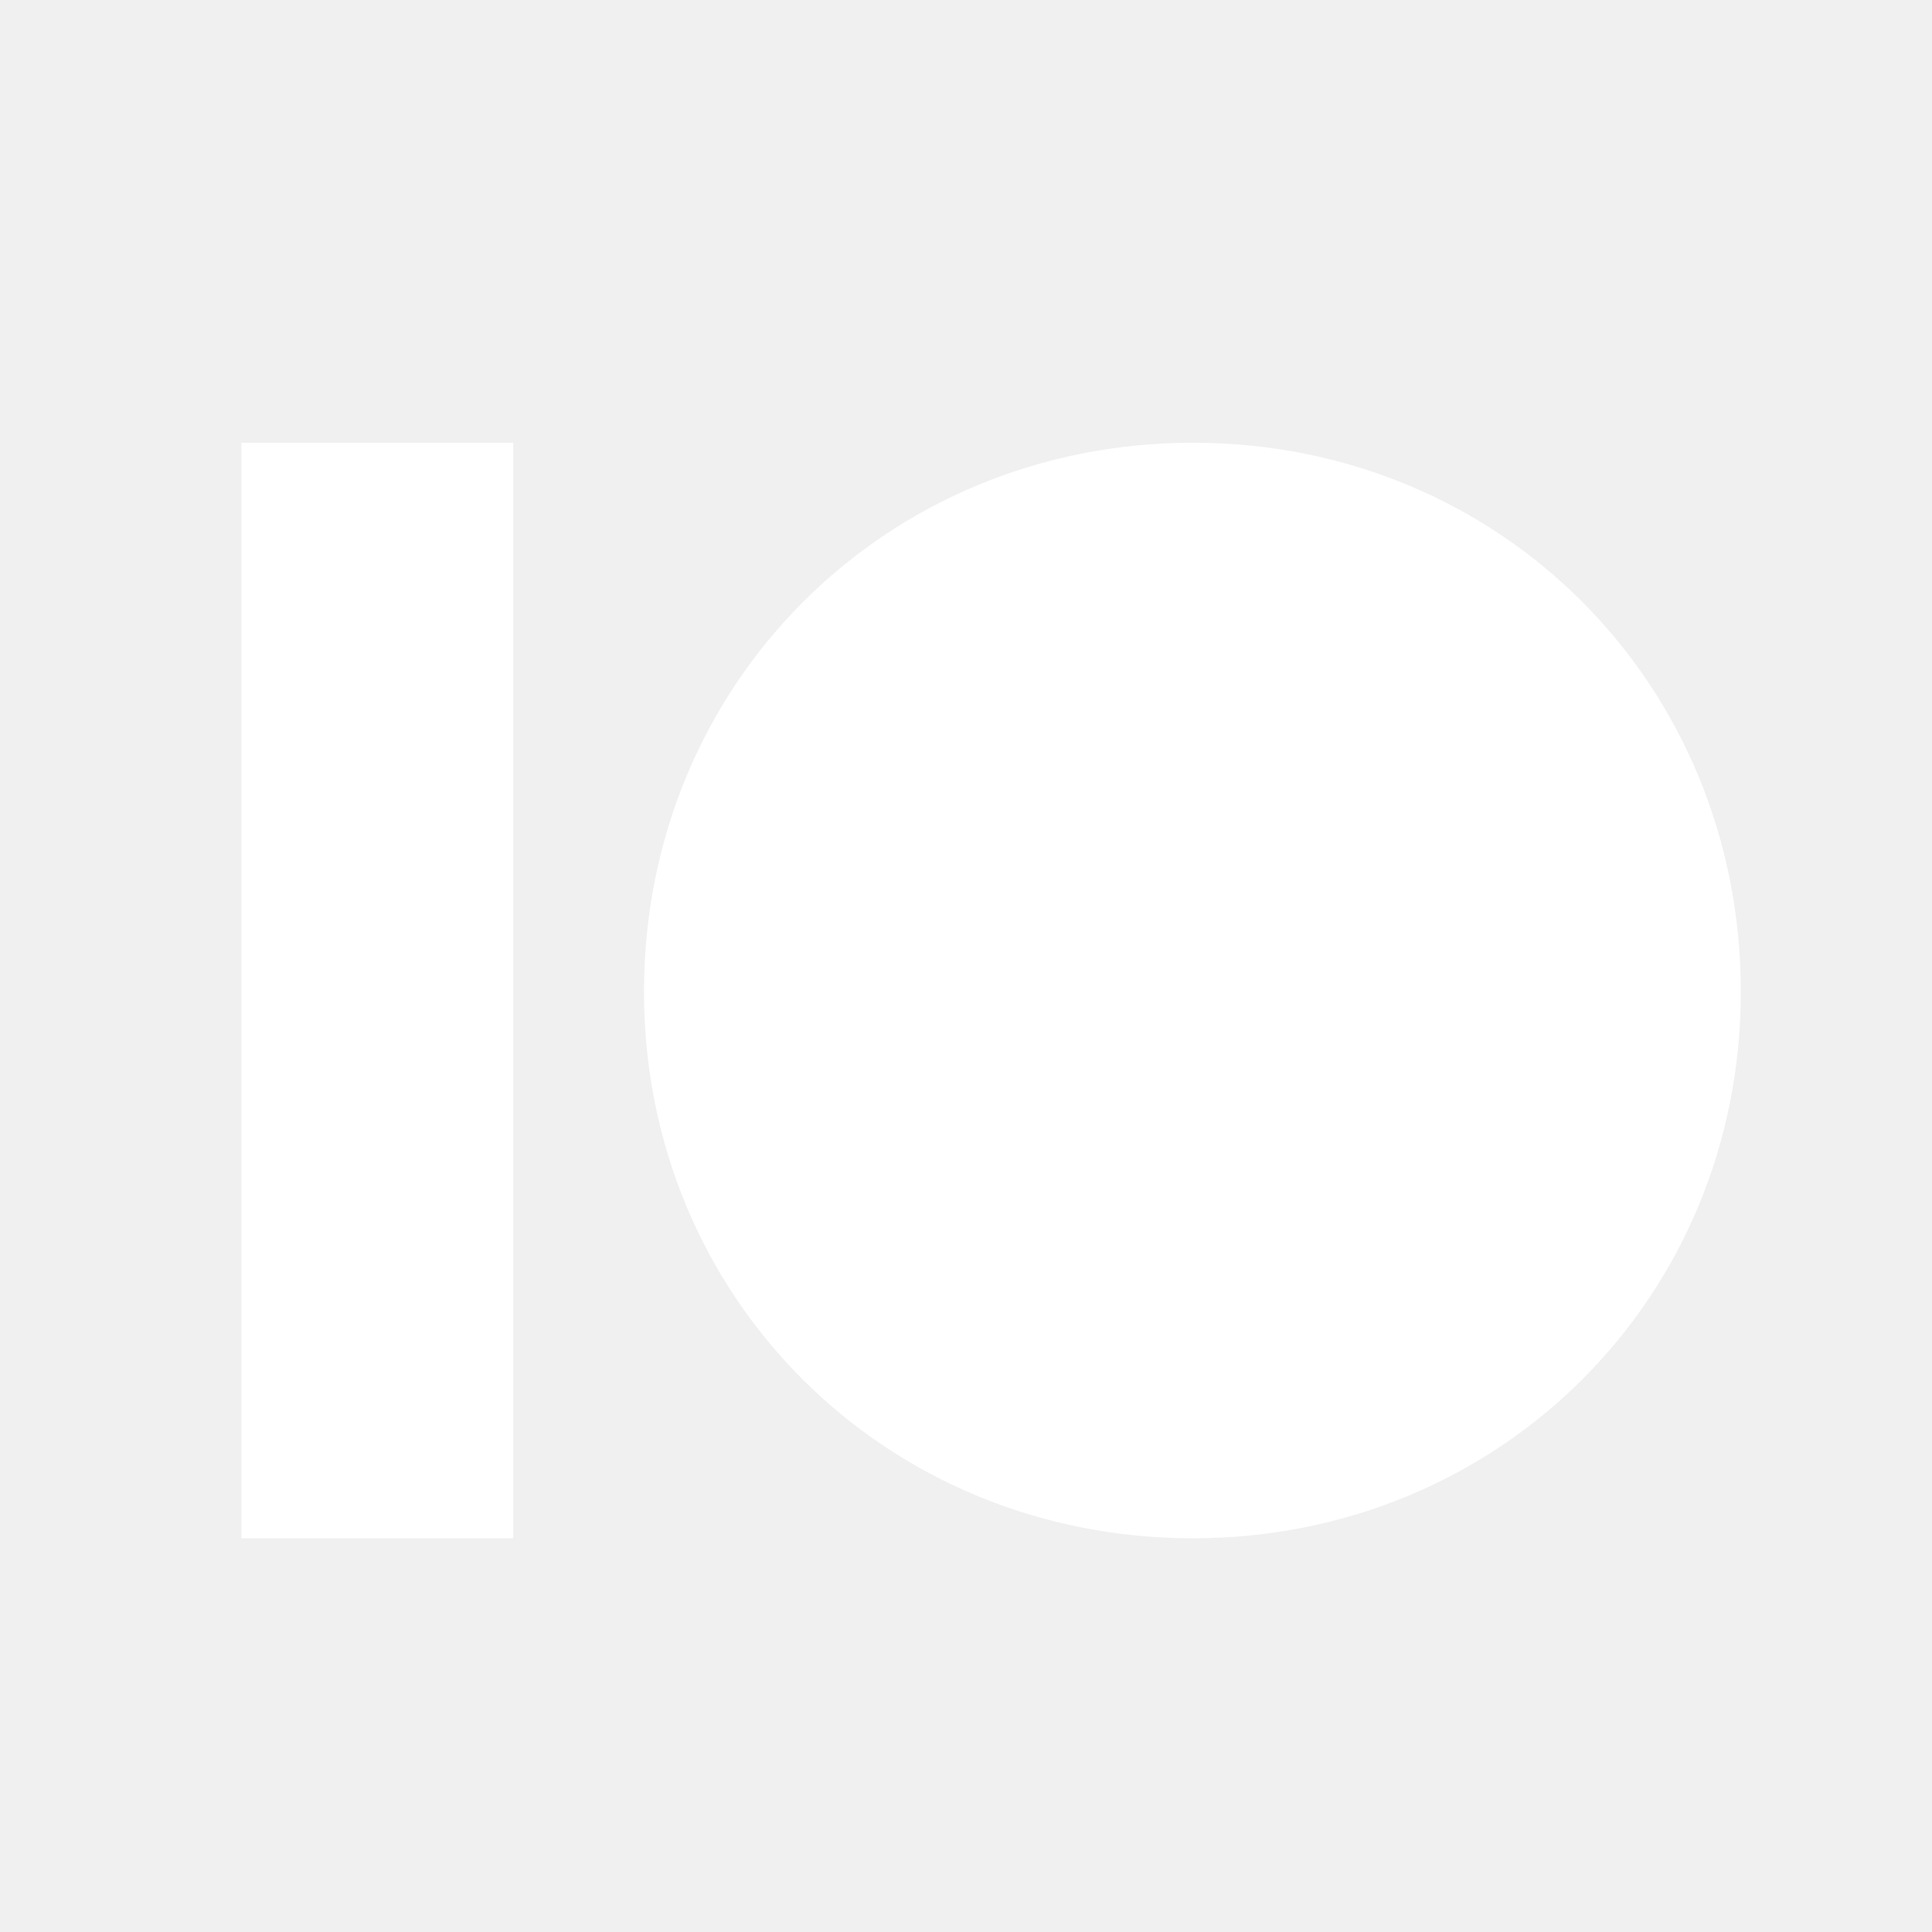
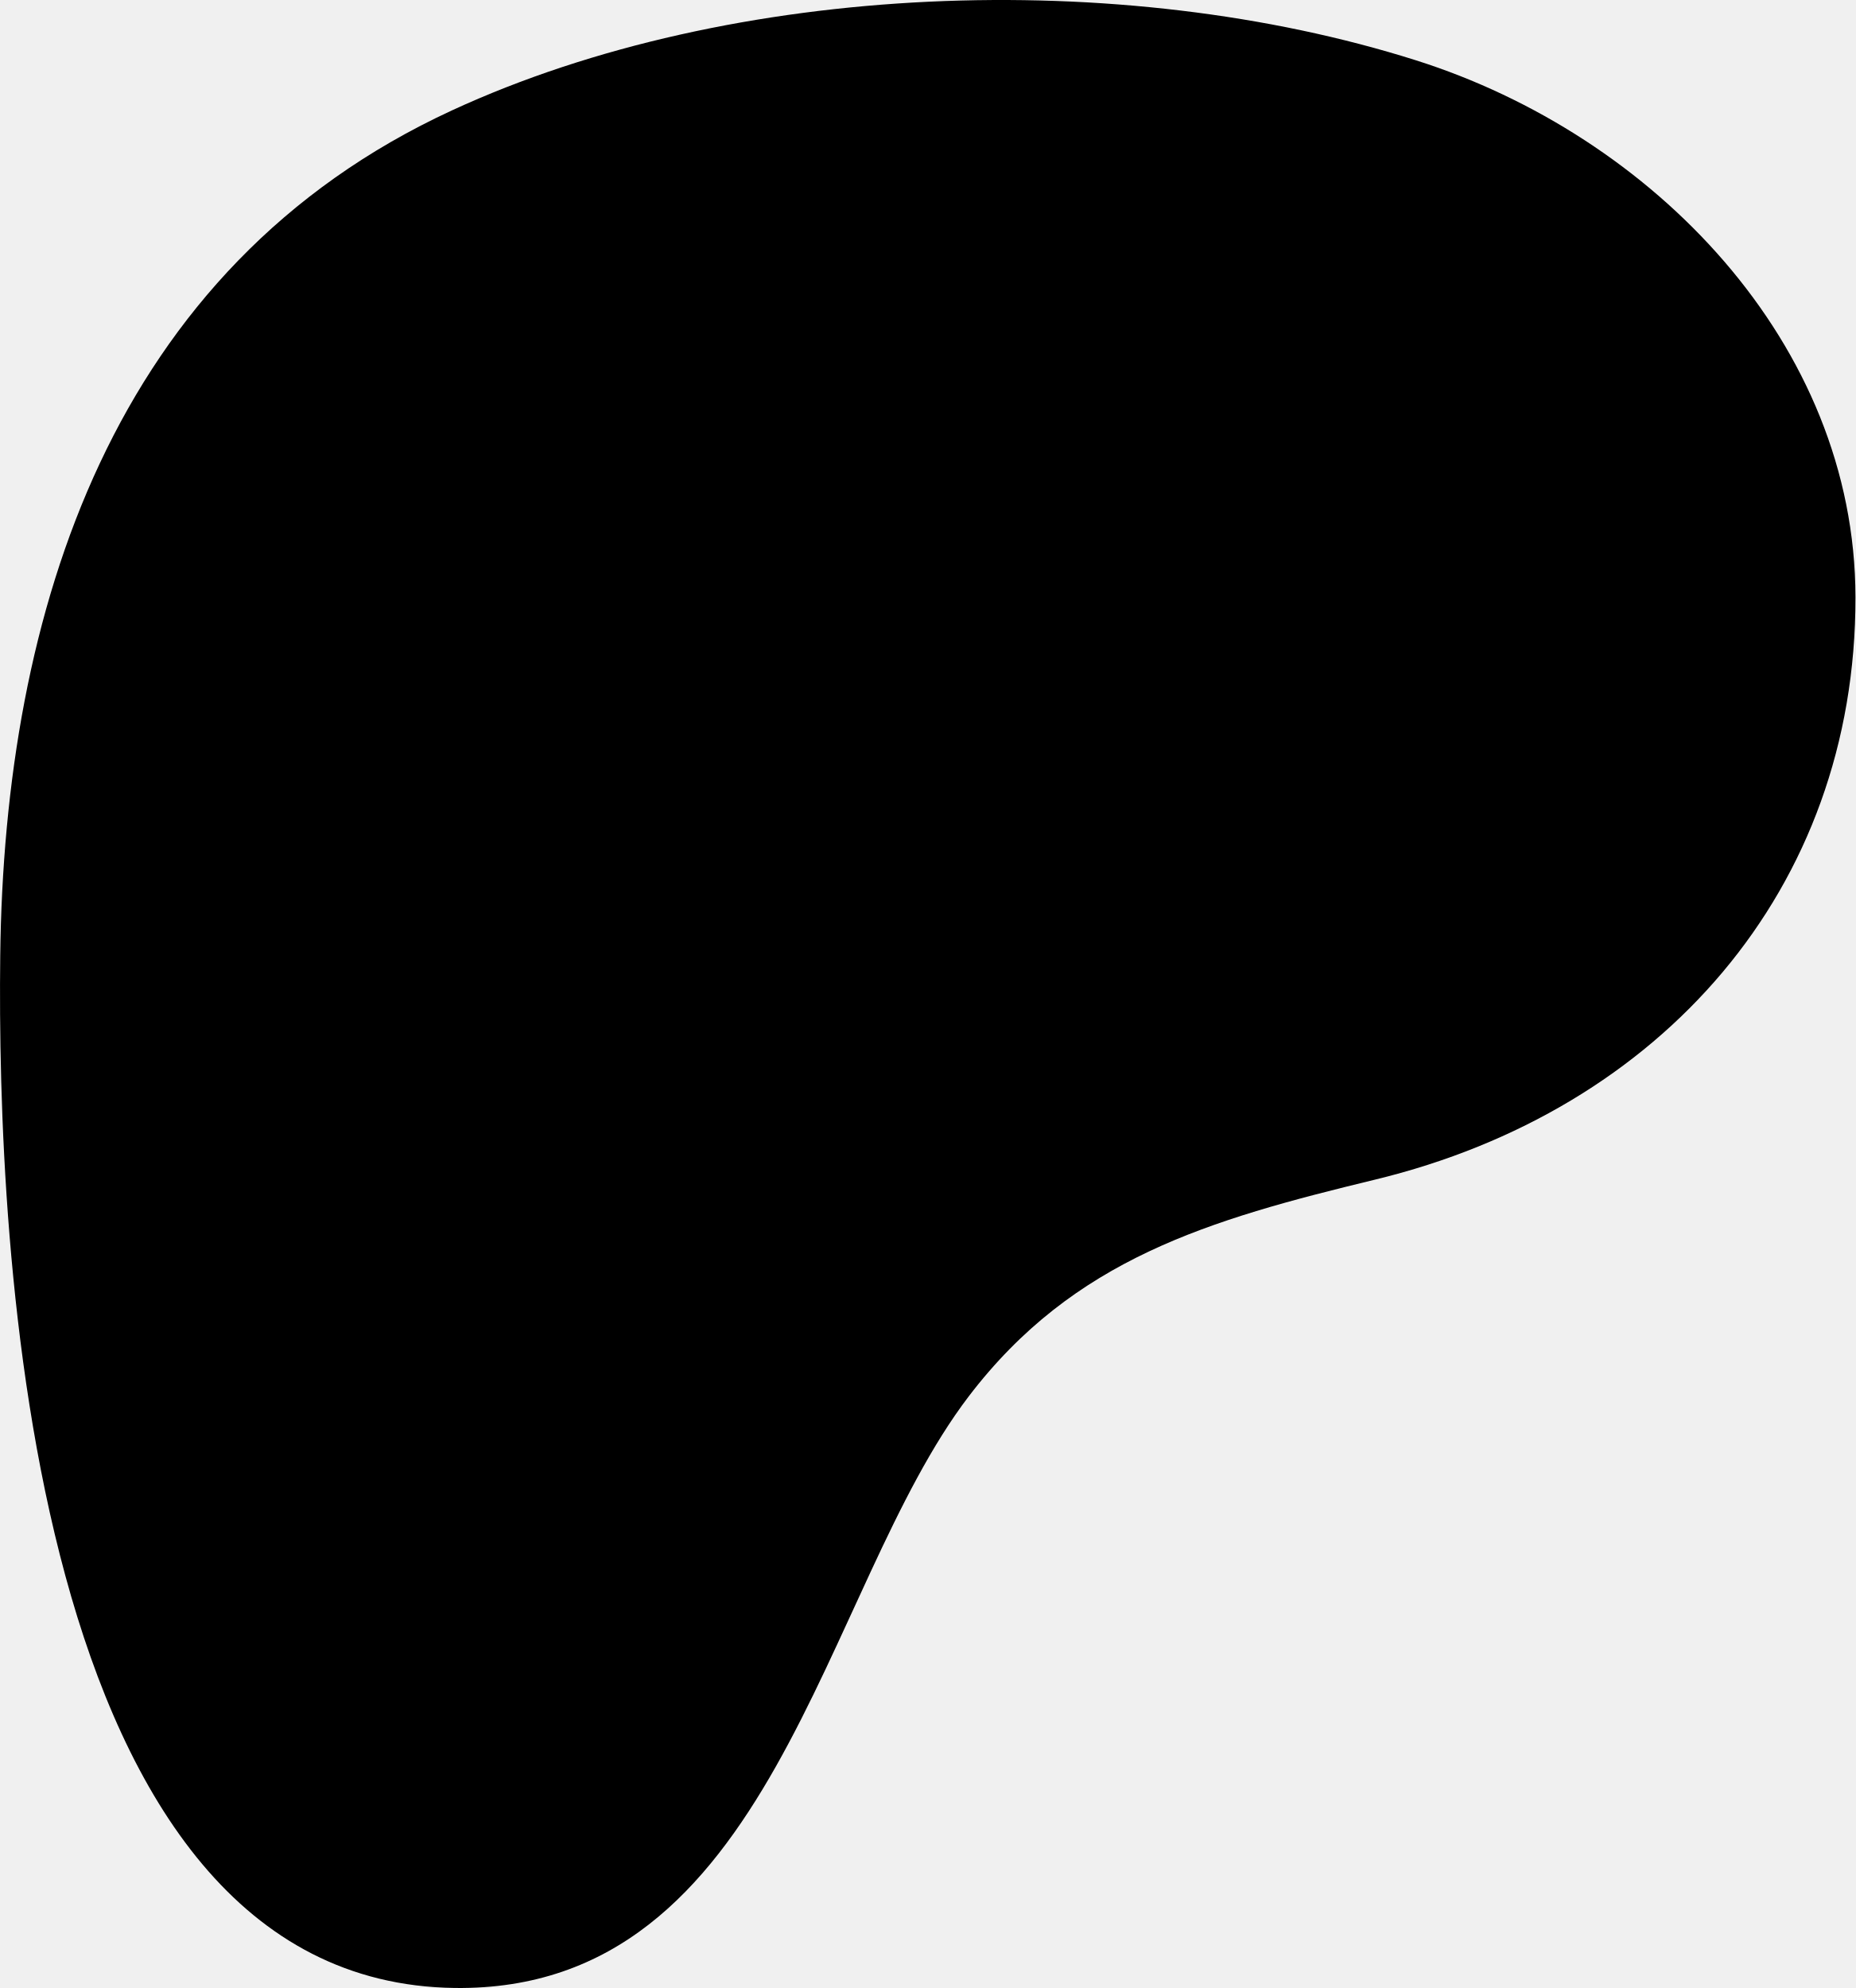
- <svg xmlns="http://www.w3.org/2000/svg" width="24" height="24" viewBox="0 0 24 24">
-   <path fill="white" d="M14.82 5.5C10.998 5.5 8 8.498 8 12.32C8 16.126 10.998 19.109 14.82 19.109C18.626 19.109 21.625 16.126 21.625 12.32C21.625 8.498 18.642 5.5 14.82 5.5Z" />
-   <path fill="white" d="M3 5.5H6.375V19.109H3V5.5Z" />
+ <svg xmlns="http://www.w3.org/2000/svg" width="56" height="60" viewBox="0 0 56 60" fill="none">
+   <path d="M56 18.025C55.989 10.364 49.89 4.085 42.734 1.82C33.848 -0.994 22.128 -0.586 13.642 3.331C3.358 8.078 0.127 18.479 0.007 28.851C-0.092 37.379 0.778 59.839 13.728 59.999C23.35 60.119 24.783 47.989 29.235 42.147C32.403 37.991 36.482 36.817 41.502 35.602C50.131 33.512 56.013 26.85 56 18.025Z" fill="black" style="fill:black;fill-opacity:1;" />
</svg>
